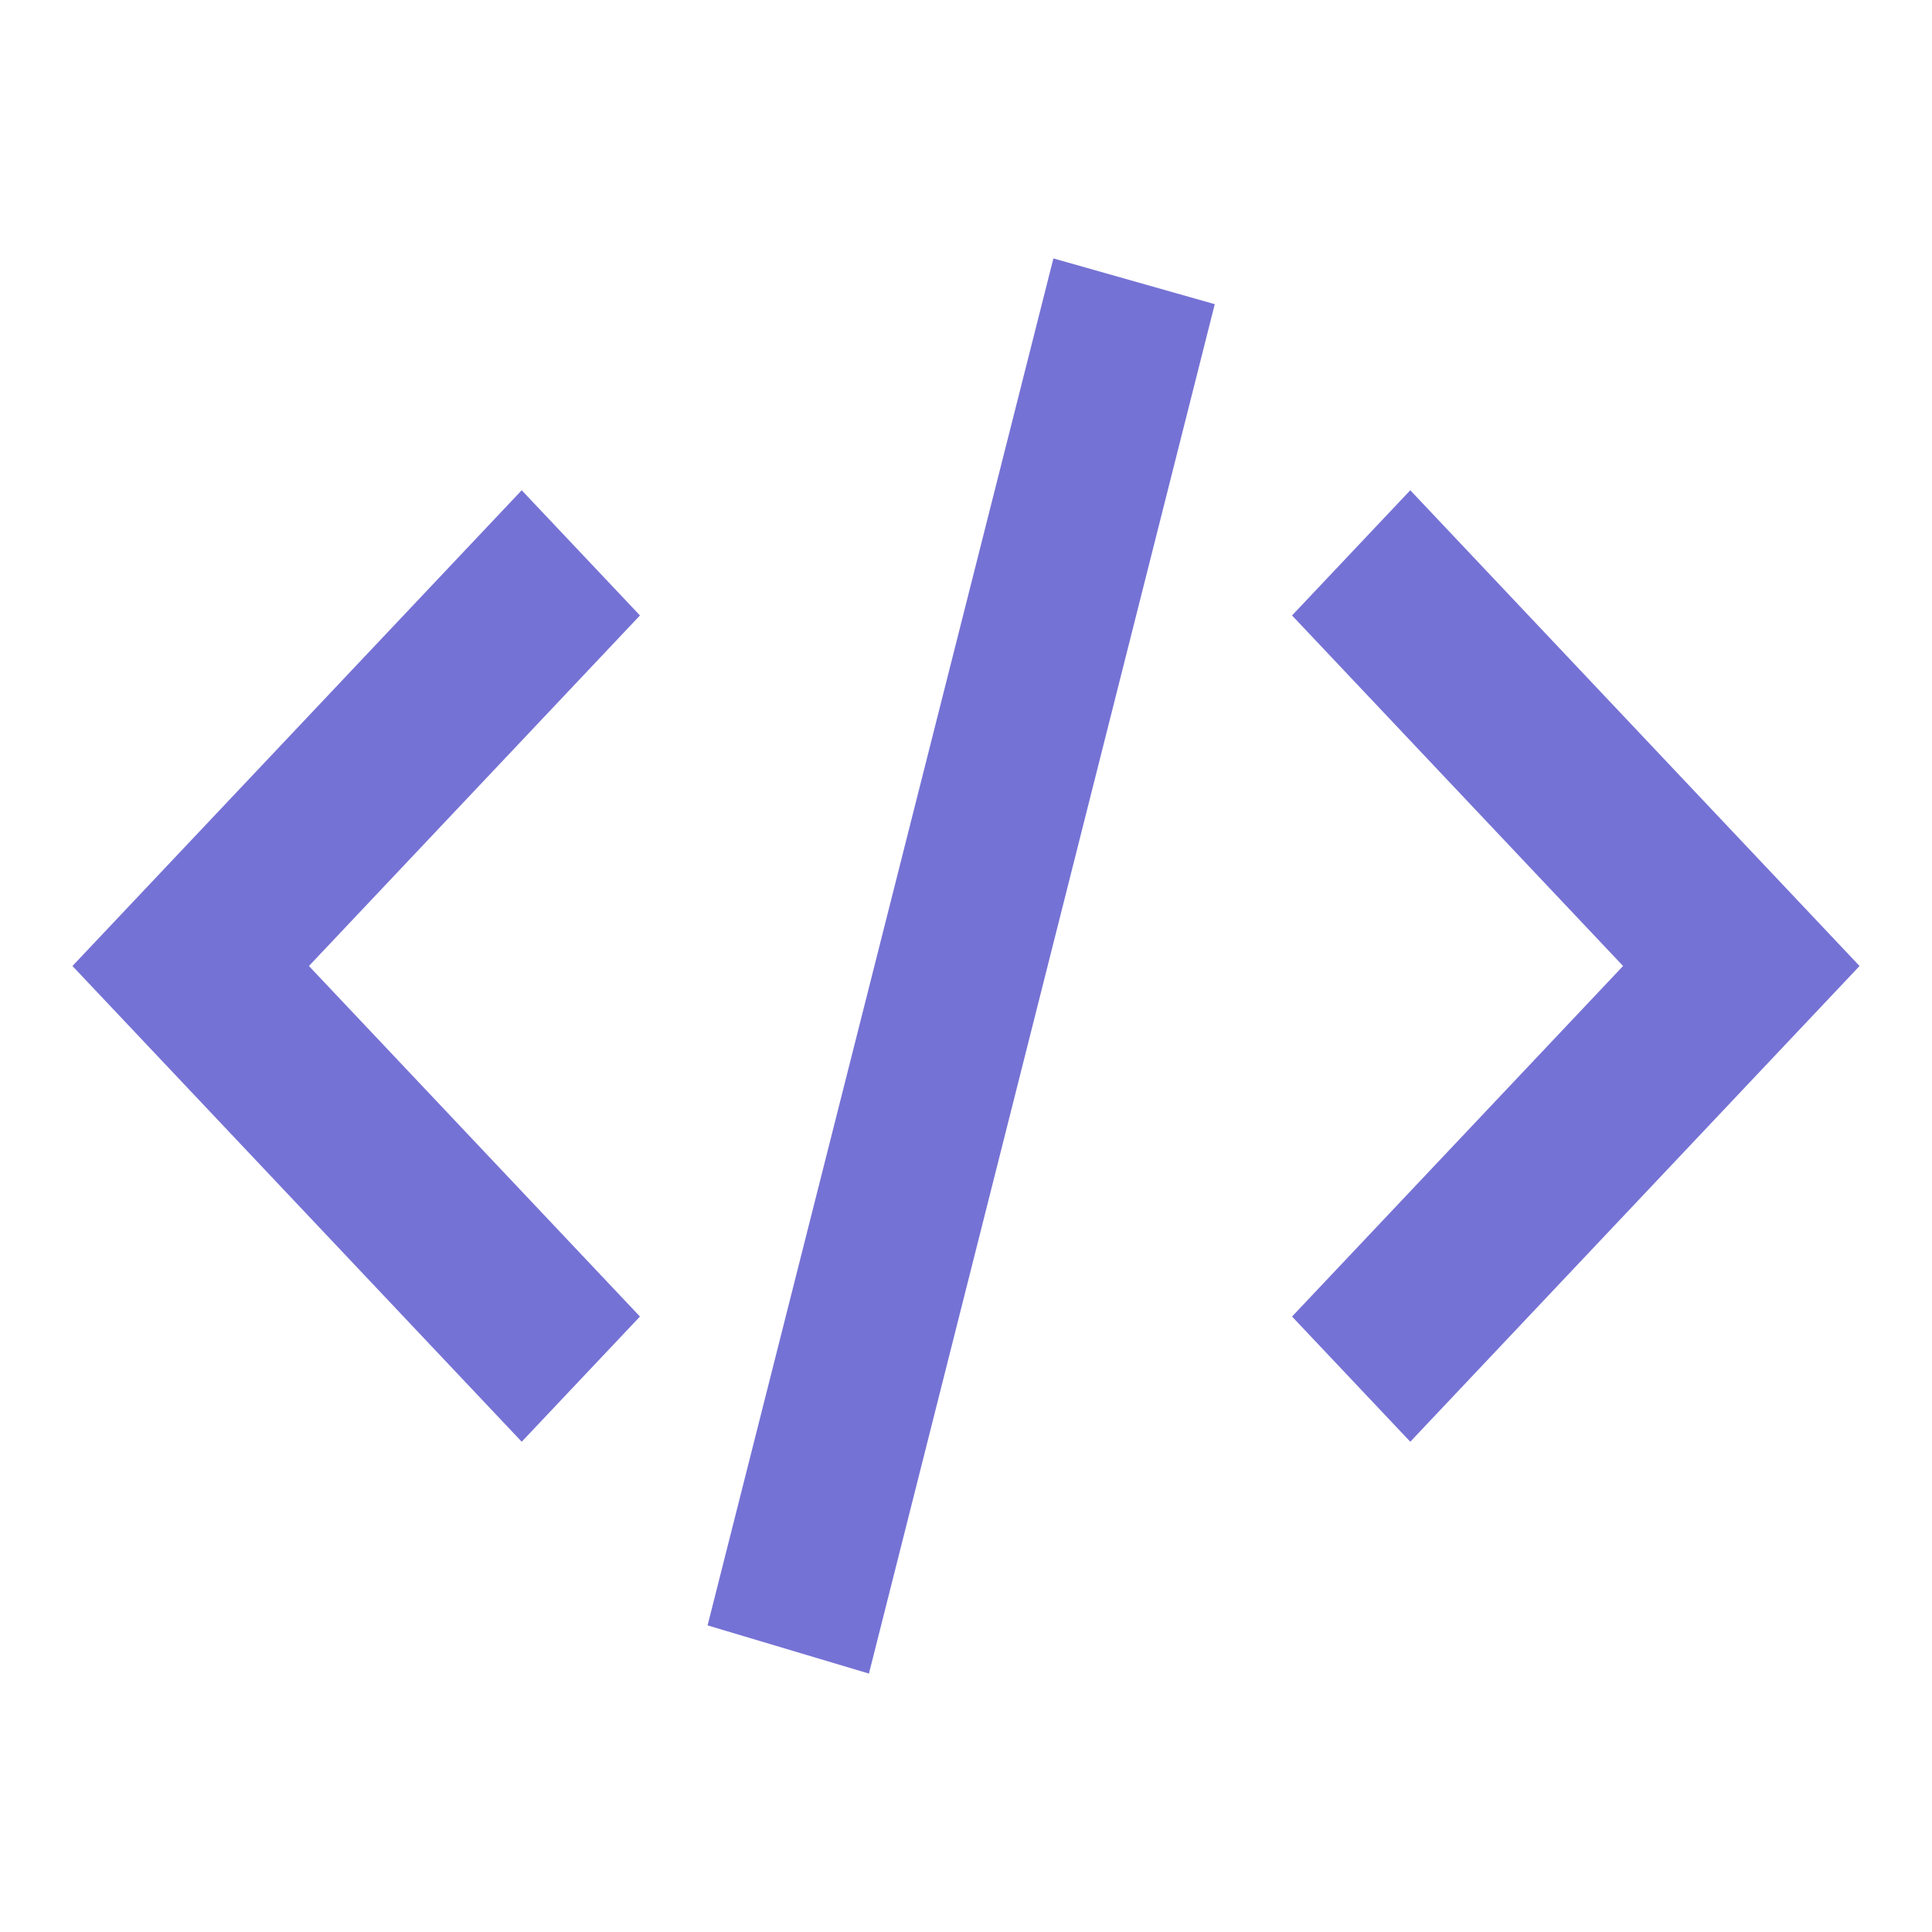
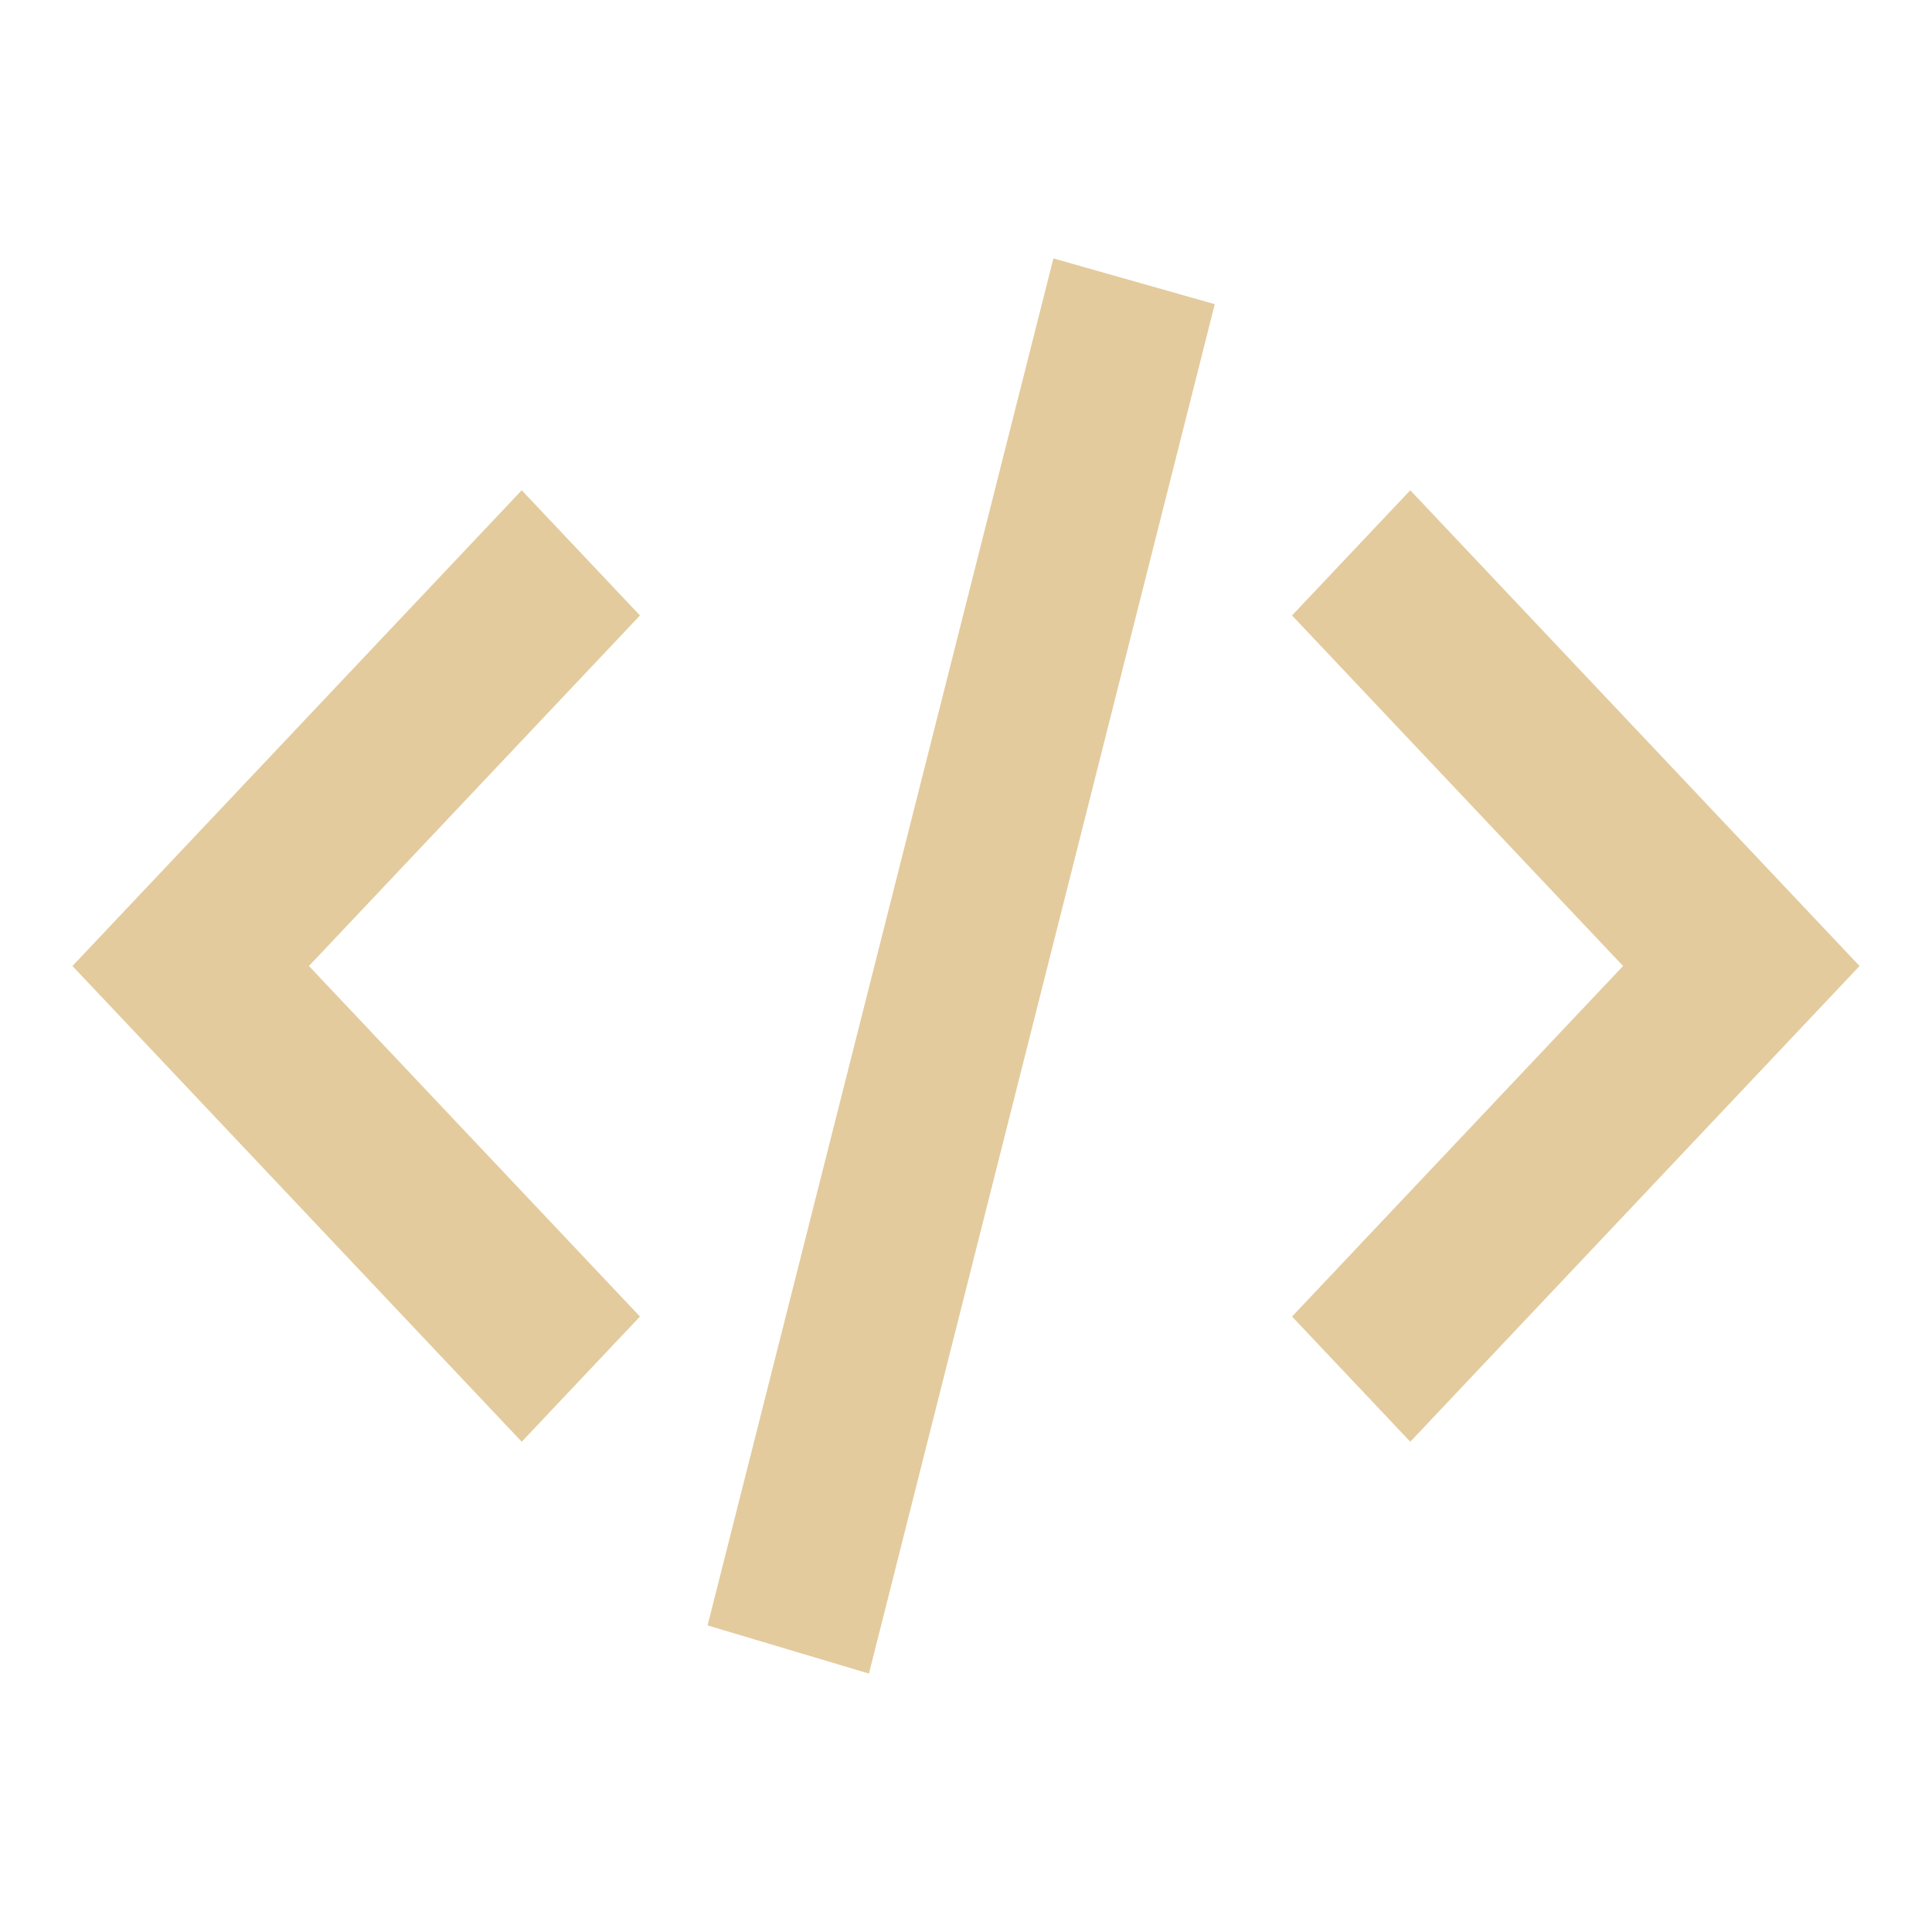
<svg xmlns="http://www.w3.org/2000/svg" width="50" height="50" viewBox="0 0 50 50" fill="none">
-   <path fill-rule="evenodd" clip-rule="evenodd" d="M18.312 42.065L27.262 6.688L31.438 7.872L22.488 43.312L18.312 42.065Z" fill="#7572D5" />
-   <path fill-rule="evenodd" clip-rule="evenodd" d="M13.502 12.688L16.562 15.928L7.995 25L16.562 34.072L13.502 37.312L1.875 25L13.502 12.688Z" fill="#7572D5" />
-   <path fill-rule="evenodd" clip-rule="evenodd" d="M36.498 12.688L33.438 15.928L42.005 25L33.438 34.072L36.498 37.312L48.125 25L36.498 12.688Z" fill="#7572D5" />
+   <path fill-rule="evenodd" clip-rule="evenodd" d="M18.312 42.065L27.262 6.688L31.438 7.872L22.488 43.312L18.312 42.065Z" fill="#E3CB9D" />
+   <path fill-rule="evenodd" clip-rule="evenodd" d="M13.502 12.688L16.562 15.928L7.995 25L16.562 34.072L13.502 37.312L1.875 25L13.502 12.688Z" fill="#E3CB9D" />
+   <path fill-rule="evenodd" clip-rule="evenodd" d="M36.498 12.688L33.438 15.928L42.005 25L33.438 34.072L36.498 37.312L48.125 25L36.498 12.688Z" fill="#E3CB9D" />
</svg>
